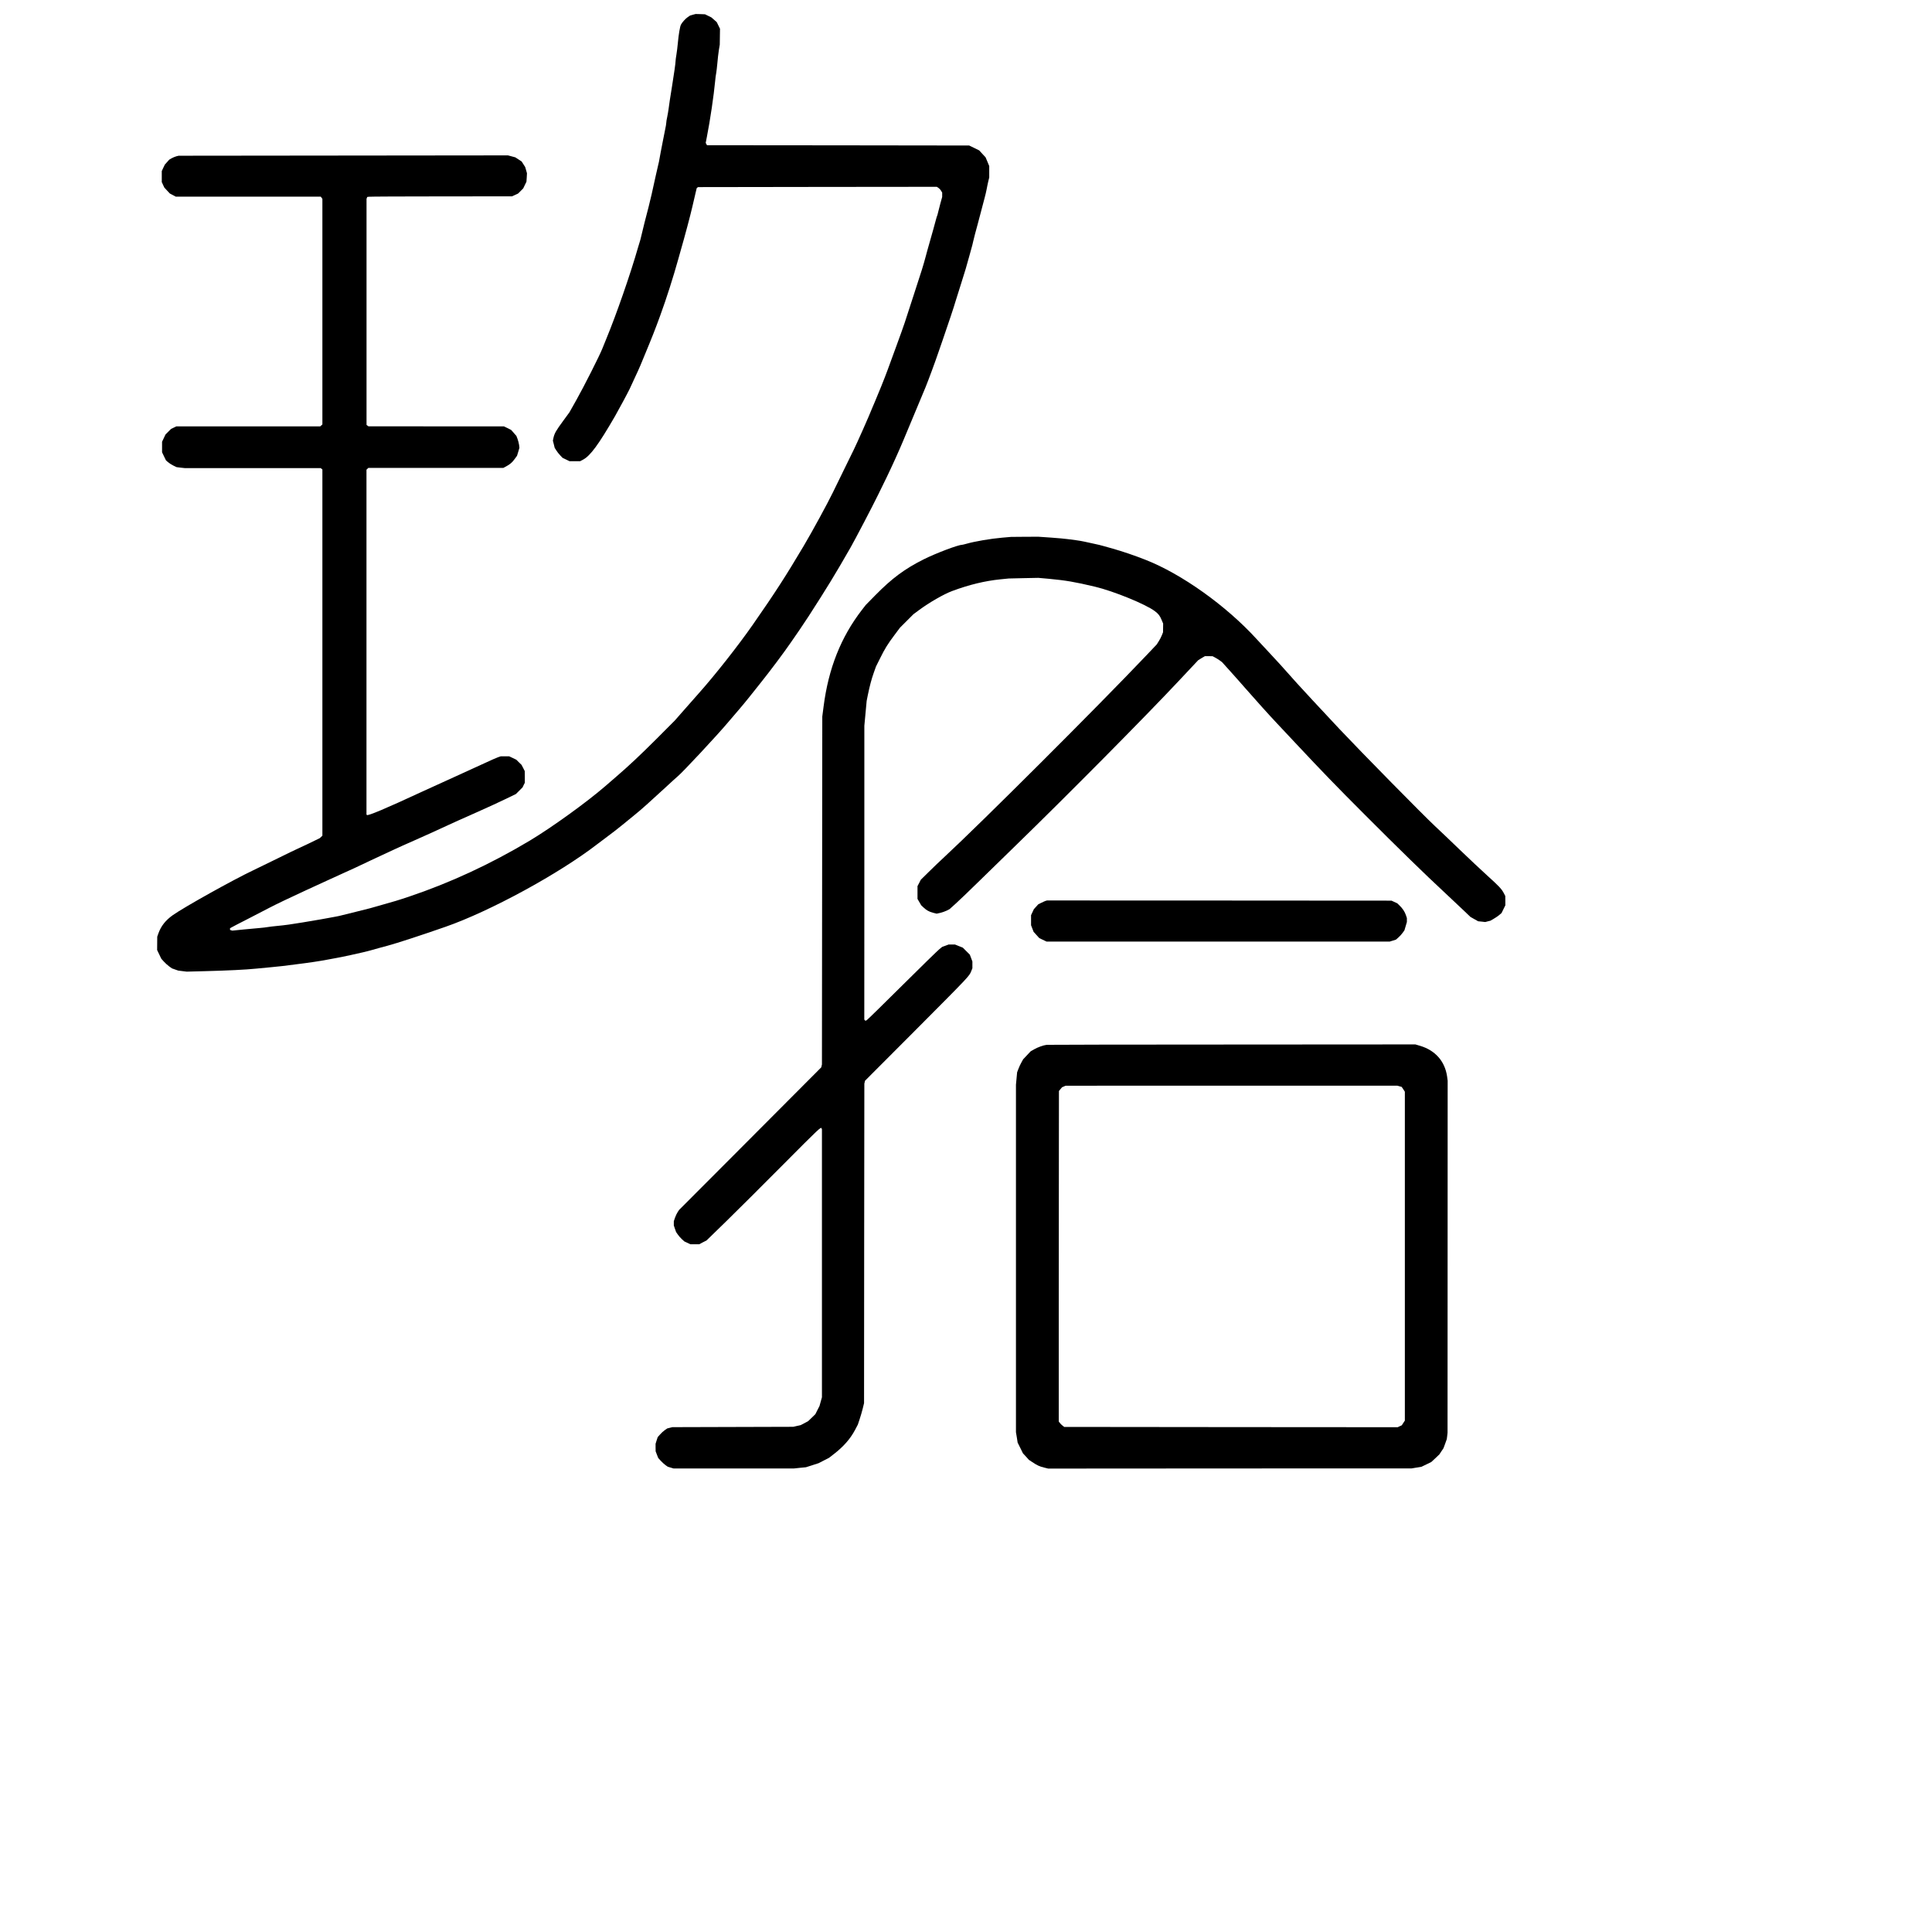
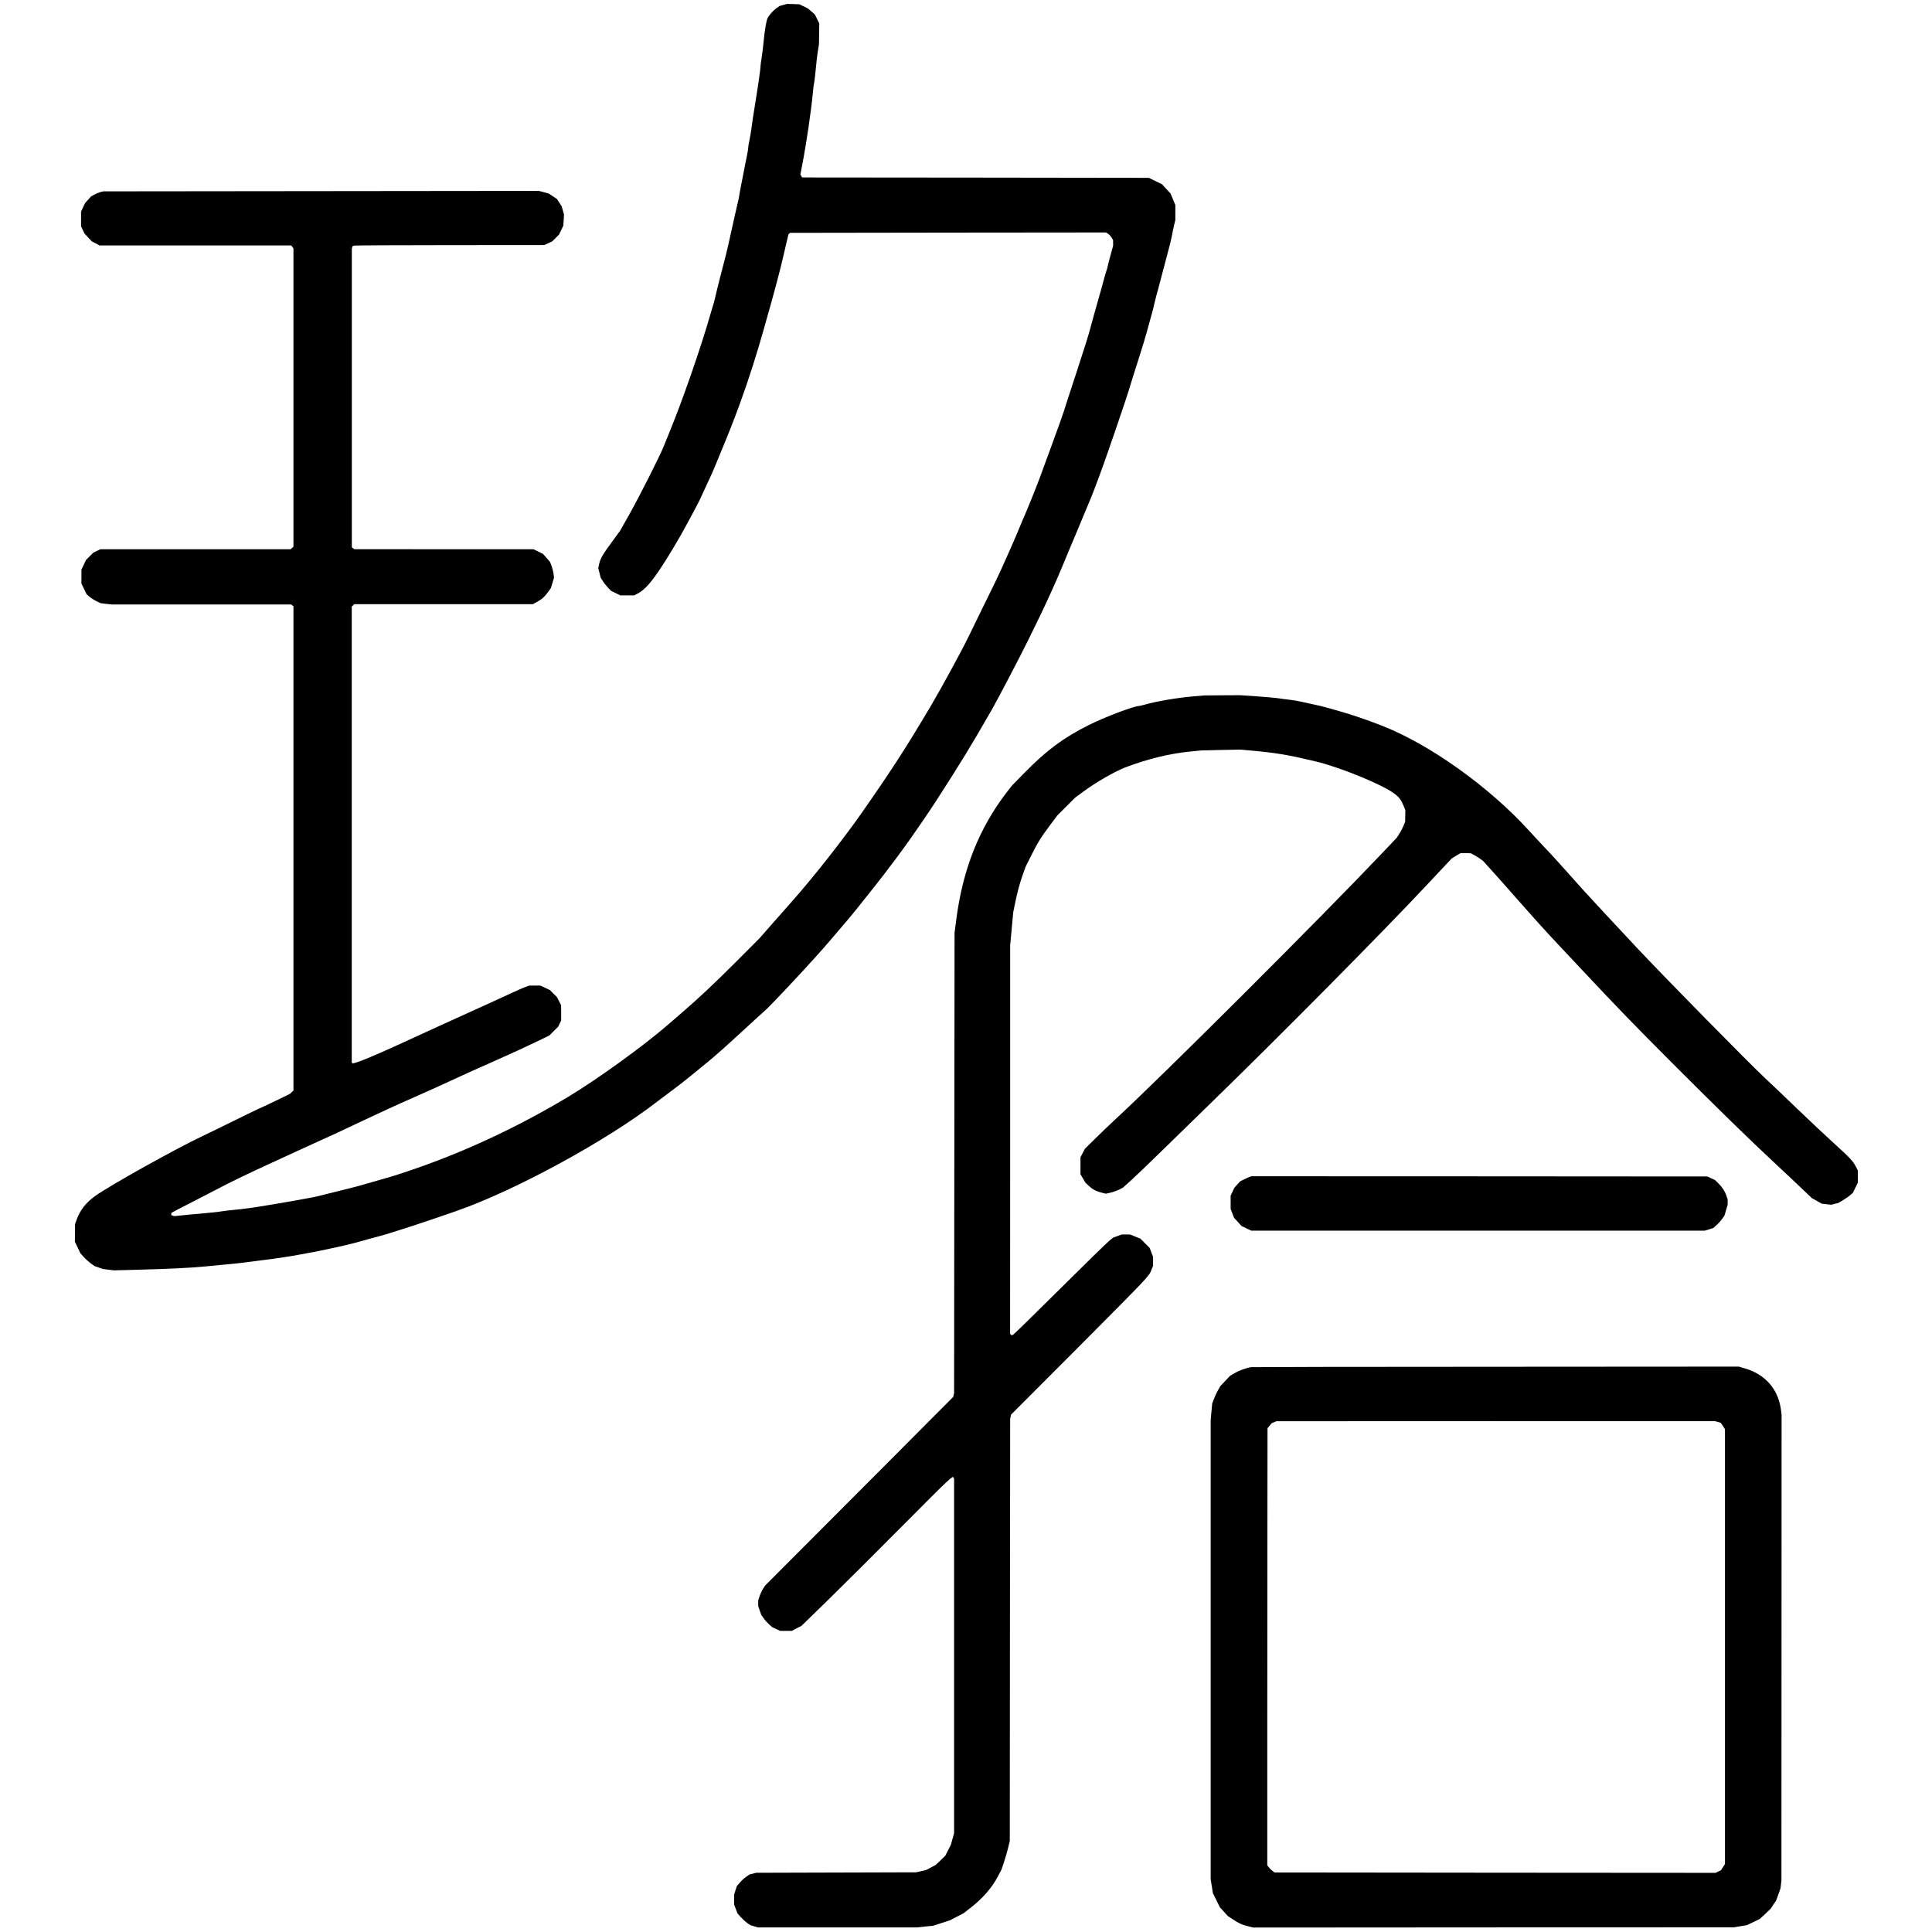
- <svg xmlns="http://www.w3.org/2000/svg" version="1.0" width="32" height="32" viewBox="1810 770 940 3326" preserveAspectRatio="xMidYMid meet">
+ <svg xmlns="http://www.w3.org/2000/svg" version="1.0" width="32" height="32" viewBox="882 789 2331 2515" preserveAspectRatio="xMidYMid meet">
  <g transform="translate(0,4096) scale(0.1,-0.1)" fill="#000000" stroke="none">
    <path d="M18097 33006 l-48 -14 -41 -28 c-40 -28 -96 -90 -116 -130 -16 -30 -40 -173 -52 -309 -6 -66 -17 -157 -25 -204 -8 -46 -15 -98 -15 -115 0 -32 -27 -224 -60 -426 -31 -190 -51 -321 -60 -395 -5 -38 -16 -101 -24 -140 -9 -38 -16 -83 -16 -98 0 -16 -9 -70 -20 -120 -10 -51 -29 -141 -40 -202 -12 -60 -28 -141 -35 -180 -8 -38 -17 -90 -21 -115 -3 -25 -14 -76 -24 -115 -9 -38 -27 -115 -39 -170 -48 -226 -107 -482 -126 -550 -28 -101 -113 -439 -130 -518 -8 -32 -16 -66 -20 -75 -4 -9 -18 -55 -31 -102 -129 -453 -376 -1162 -543 -1565 -23 -55 -56 -136 -73 -180 -49 -123 -313 -645 -446 -882 l-119 -211 -109 -149 c-121 -165 -147 -210 -165 -286 l-11 -53 16 -62 15 -62 27 -42 c14 -24 45 -63 68 -87 l41 -43 60 -29 60 -29 91 0 91 0 49 26 c126 66 268 259 552 750 56 97 227 415 251 467 10 23 51 112 91 197 40 85 83 180 95 210 13 30 40 96 60 145 144 346 193 472 280 710 111 305 223 656 312 975 9 30 21 75 28 100 94 327 176 637 215 805 16 72 40 172 52 223 l22 93 11 9 11 9 2055 3 2056 2 27 -17 c15 -10 36 -32 46 -50 l20 -32 0 -37 0 -38 -31 -112 c-17 -62 -35 -132 -40 -156 -5 -24 -12 -48 -15 -54 -3 -5 -15 -44 -26 -86 -30 -111 -52 -193 -88 -317 -47 -166 -66 -232 -89 -320 -38 -141 -60 -212 -195 -625 -73 -223 -146 -445 -161 -495 -16 -49 -80 -229 -143 -400 -62 -170 -131 -357 -152 -415 -41 -115 -172 -440 -214 -535 -15 -33 -39 -89 -53 -125 -49 -125 -257 -595 -319 -720 -25 -52 -104 -212 -174 -355 -70 -143 -153 -312 -183 -375 -88 -182 -356 -674 -502 -920 -313 -527 -491 -803 -875 -1354 -250 -359 -650 -867 -930 -1181 -69 -78 -190 -215 -269 -305 l-145 -165 -315 -316 c-293 -292 -470 -458 -696 -653 -49 -43 -133 -115 -185 -160 -321 -278 -923 -712 -1300 -938 -674 -403 -1370 -726 -2085 -966 -199 -66 -219 -72 -545 -164 -41 -11 -95 -26 -120 -34 -25 -7 -130 -33 -235 -59 -104 -25 -217 -53 -250 -62 -33 -9 -80 -19 -105 -23 -25 -4 -81 -14 -125 -23 -74 -14 -144 -27 -445 -77 -177 -30 -314 -49 -437 -60 -61 -6 -133 -14 -160 -19 -26 -5 -86 -12 -133 -16 -47 -4 -174 -15 -283 -26 l-198 -20 -19 6 -20 6 0 14 0 15 23 13 c12 8 141 75 287 149 146 75 313 161 373 193 101 53 367 181 627 300 124 57 150 68 370 170 80 37 208 95 285 130 133 59 199 90 445 207 58 28 152 72 210 98 58 26 148 68 200 93 52 25 208 95 345 155 202 89 431 193 600 272 62 29 215 98 495 222 173 77 393 178 489 225 l173 84 57 57 57 57 19 40 20 40 0 100 -1 100 -27 53 -28 54 -45 44 -45 45 -62 30 -62 29 -72 0 -72 0 -47 -16 c-26 -9 -124 -52 -218 -96 -94 -44 -328 -151 -521 -238 -192 -87 -444 -201 -560 -255 -644 -299 -947 -426 -960 -405 l-6 10 0 2967 0 2967 16 15 16 16 1162 0 1162 0 45 24 c70 37 108 70 151 130 l40 55 21 69 20 68 -6 51 c-4 27 -16 73 -26 101 l-20 52 -45 52 -46 52 -62 31 -62 30 -1166 0 -1166 1 -17 12 -16 12 0 1946 0 1946 6 16 6 16 26 4 c15 3 576 6 1247 6 l1219 1 53 24 52 24 44 44 44 44 28 58 28 58 5 72 4 73 -15 54 -16 54 -30 47 -30 47 -54 36 -55 36 -63 17 -64 17 -2835 -3 -2835 -3 -40 -10 c-22 -6 -58 -21 -81 -34 l-41 -24 -37 -42 -38 -42 -27 -56 -26 -56 0 -95 0 -95 22 -47 22 -47 48 -52 48 -51 50 -26 50 -27 1248 0 1249 0 14 -19 14 -20 0 -1941 0 -1942 -18 -16 -19 -17 -1238 0 -1239 0 -45 -22 -46 -22 -48 -48 -48 -48 -29 -62 -30 -63 0 -90 0 -91 33 -69 34 -70 35 -31 c20 -17 61 -44 92 -59 l56 -27 72 -9 73 -8 1168 0 1169 0 14 -12 14 -11 0 -3152 0 -3153 -23 -21 -22 -21 -197 -96 c-109 -52 -200 -95 -203 -95 -3 0 -150 -71 -328 -159 -177 -87 -365 -179 -417 -203 -341 -161 -1193 -636 -1387 -774 -122 -87 -200 -185 -245 -310 l-21 -59 -1 -115 -1 -115 36 -75 36 -75 42 -47 c23 -26 64 -63 91 -83 l50 -36 54 -19 54 -19 72 -9 73 -9 311 8 c411 11 702 25 889 44 83 8 202 19 262 25 61 5 144 14 185 19 41 6 152 20 245 31 206 25 407 55 535 80 52 10 113 21 135 25 22 3 69 12 105 20 36 8 110 23 165 35 55 11 147 32 205 46 100 24 129 32 280 75 36 10 101 27 145 39 151 40 588 183 992 324 768 267 1959 916 2612 1421 57 44 150 114 206 155 57 41 160 122 231 180 70 58 168 138 218 178 102 82 253 217 524 467 101 94 195 179 209 190 76 60 689 717 866 929 38 44 115 135 172 201 57 66 139 165 182 219 43 55 141 178 219 275 163 204 396 516 509 681 43 63 108 158 145 210 36 52 108 160 160 240 319 495 449 707 723 1185 76 133 378 710 473 905 53 107 120 245 149 305 86 177 218 468 285 630 95 229 125 302 165 395 33 77 114 272 217 520 49 119 172 453 218 590 4 14 39 115 78 225 100 290 197 579 221 665 12 41 55 179 96 305 68 214 95 302 147 495 11 41 26 95 33 120 8 25 21 77 29 115 9 39 23 95 31 125 9 30 30 107 46 170 17 63 46 176 66 250 19 74 44 167 54 205 11 39 26 104 34 145 7 41 21 104 29 140 l16 65 0 98 0 98 -31 75 -32 76 -55 59 -55 60 -86 42 -86 42 -2257 3 -2257 2 -11 20 -11 20 20 103 c57 289 120 719 142 956 4 52 13 117 19 145 5 28 14 106 20 172 5 67 17 166 25 219 l16 97 2 136 2 137 -28 57 -28 57 -46 41 -46 40 -55 27 -55 27 -81 3 -81 2 -48 -13z" />
    <path d="M23425 24004 c-199 -17 -474 -64 -617 -105 -36 -10 -72 -19 -80 -19 -65 0 -451 -146 -658 -250 -325 -163 -545 -326 -831 -617 l-165 -168 -66 -85 c-362 -469 -576 -1008 -660 -1665 l-22 -170 -3 -2995 -3 -2995 -6 -24 -5 -25 -297 -298 c-163 -165 -714 -717 -1224 -1228 l-927 -929 -25 -38 c-14 -21 -35 -65 -46 -97 l-20 -59 0 -37 0 -37 19 -56 20 -57 30 -43 c16 -24 48 -60 71 -81 l42 -38 52 -24 51 -24 77 0 76 0 62 33 63 32 339 330 c186 182 626 619 977 973 637 641 654 656 665 626 l6 -16 0 -2306 0 -2306 -21 -75 -21 -76 -36 -70 -35 -70 -62 -61 -63 -60 -63 -34 -63 -33 -65 -15 -66 -15 -1040 -3 -1040 -3 -44 -11 -44 -11 -42 -29 c-24 -16 -61 -50 -82 -75 l-40 -45 -19 -57 -18 -58 0 -65 1 -65 22 -57 22 -57 44 -49 c24 -26 61 -60 82 -75 l39 -27 49 -15 50 -15 1037 0 1037 0 103 11 103 10 109 35 109 35 89 46 90 46 86 67 c163 126 281 261 360 410 l50 95 30 90 c17 50 41 133 54 185 l23 95 2 2750 3 2750 6 24 5 25 873 875 c918 922 923 927 955 1010 l21 52 0 58 0 59 -22 59 -22 58 -61 61 -60 60 -68 27 -67 27 -55 0 -54 0 -56 -21 -55 -20 -48 -39 c-27 -21 -313 -300 -636 -621 -323 -321 -599 -591 -612 -599 l-24 -14 -10 10 -11 11 1 2529 0 2529 20 215 20 215 20 100 c35 167 61 265 101 380 l39 110 70 140 c81 165 132 248 254 410 l90 120 115 115 116 116 100 74 c170 126 425 273 566 325 292 109 565 175 834 202 l140 14 255 6 255 5 180 -16 c295 -28 445 -53 795 -136 320 -76 874 -302 1031 -421 61 -45 88 -81 117 -152 l26 -62 -1 -75 -1 -75 -21 -53 c-12 -29 -36 -77 -55 -105 l-33 -52 -189 -199 c-830 -874 -2840 -2879 -3463 -3456 -80 -74 -205 -193 -277 -265 l-132 -130 -28 -55 -29 -55 0 -110 0 -110 32 -55 32 -55 38 -36 c53 -50 98 -75 168 -93 l60 -15 63 14 c34 8 84 26 111 39 l48 25 109 98 c60 54 233 220 384 368 152 149 440 429 640 624 890 865 2225 2212 2810 2836 47 50 142 151 211 225 l127 135 57 35 58 34 66 0 66 -1 40 -21 c22 -11 58 -34 81 -50 l41 -30 139 -154 c76 -85 196 -219 265 -299 185 -211 404 -455 554 -614 73 -77 210 -224 306 -326 464 -495 696 -736 1204 -1244 580 -581 1022 -1012 1370 -1335 115 -107 262 -245 325 -306 l115 -110 66 -37 66 -37 61 -6 61 -7 45 12 45 11 61 36 c34 20 77 49 95 66 l35 30 32 66 33 67 0 80 -1 80 -26 50 c-39 74 -80 117 -292 309 -105 95 -314 292 -465 437 -150 145 -341 327 -425 405 -200 186 -1274 1278 -1647 1674 -328 350 -645 691 -729 785 -221 249 -390 436 -480 530 -58 61 -154 164 -214 230 -524 576 -1297 1127 -1921 1370 -191 75 -396 144 -555 189 -52 15 -124 35 -160 45 -36 11 -110 29 -165 40 -55 12 -129 28 -165 36 -36 9 -101 19 -145 25 -44 5 -109 13 -145 19 -36 6 -164 17 -285 26 l-220 15 -235 -1 -235 -2 -150 -13z" />
    <path d="M24170 17751 c-14 -5 -48 -20 -76 -34 l-50 -25 -38 -42 -38 -42 -24 -52 -24 -51 0 -87 0 -86 22 -57 22 -57 49 -54 49 -54 63 -30 63 -30 2953 0 2952 0 55 17 54 17 44 39 c25 22 57 58 73 81 l29 41 21 71 21 71 0 35 0 34 -17 50 c-19 58 -57 115 -110 166 l-38 37 -50 23 -50 23 -2965 2 -2965 1 -25 -7z" />
    <path d="M24190 15273 c-56 -6 -159 -43 -220 -79 l-57 -33 -64 -68 -65 -69 -30 -54 c-17 -30 -41 -81 -52 -112 l-22 -58 -10 -107 -10 -108 0 -2990 0 -2990 15 -90 14 -90 46 -92 45 -92 52 -56 51 -57 56 -37 c82 -56 130 -78 207 -96 l69 -17 3129 2 3128 1 84 14 85 14 85 41 84 41 70 65 69 66 35 53 36 53 29 79 28 78 7 55 6 55 1 3030 1 3030 -10 75 c-38 260 -203 448 -465 526 l-81 24 -3155 -2 c-1736 0 -3172 -3 -3191 -5z m6073 -714 l37 -10 28 -41 27 -42 0 -2831 0 -2831 -27 -41 -26 -40 -35 -16 -35 -17 -2870 2 -2871 3 -27 21 c-15 11 -37 32 -47 46 l-20 26 0 1984 c0 1090 1 2371 2 2845 l1 861 27 33 27 32 31 13 30 13 2855 1 2855 0 38 -11z" />
  </g>
</svg>
